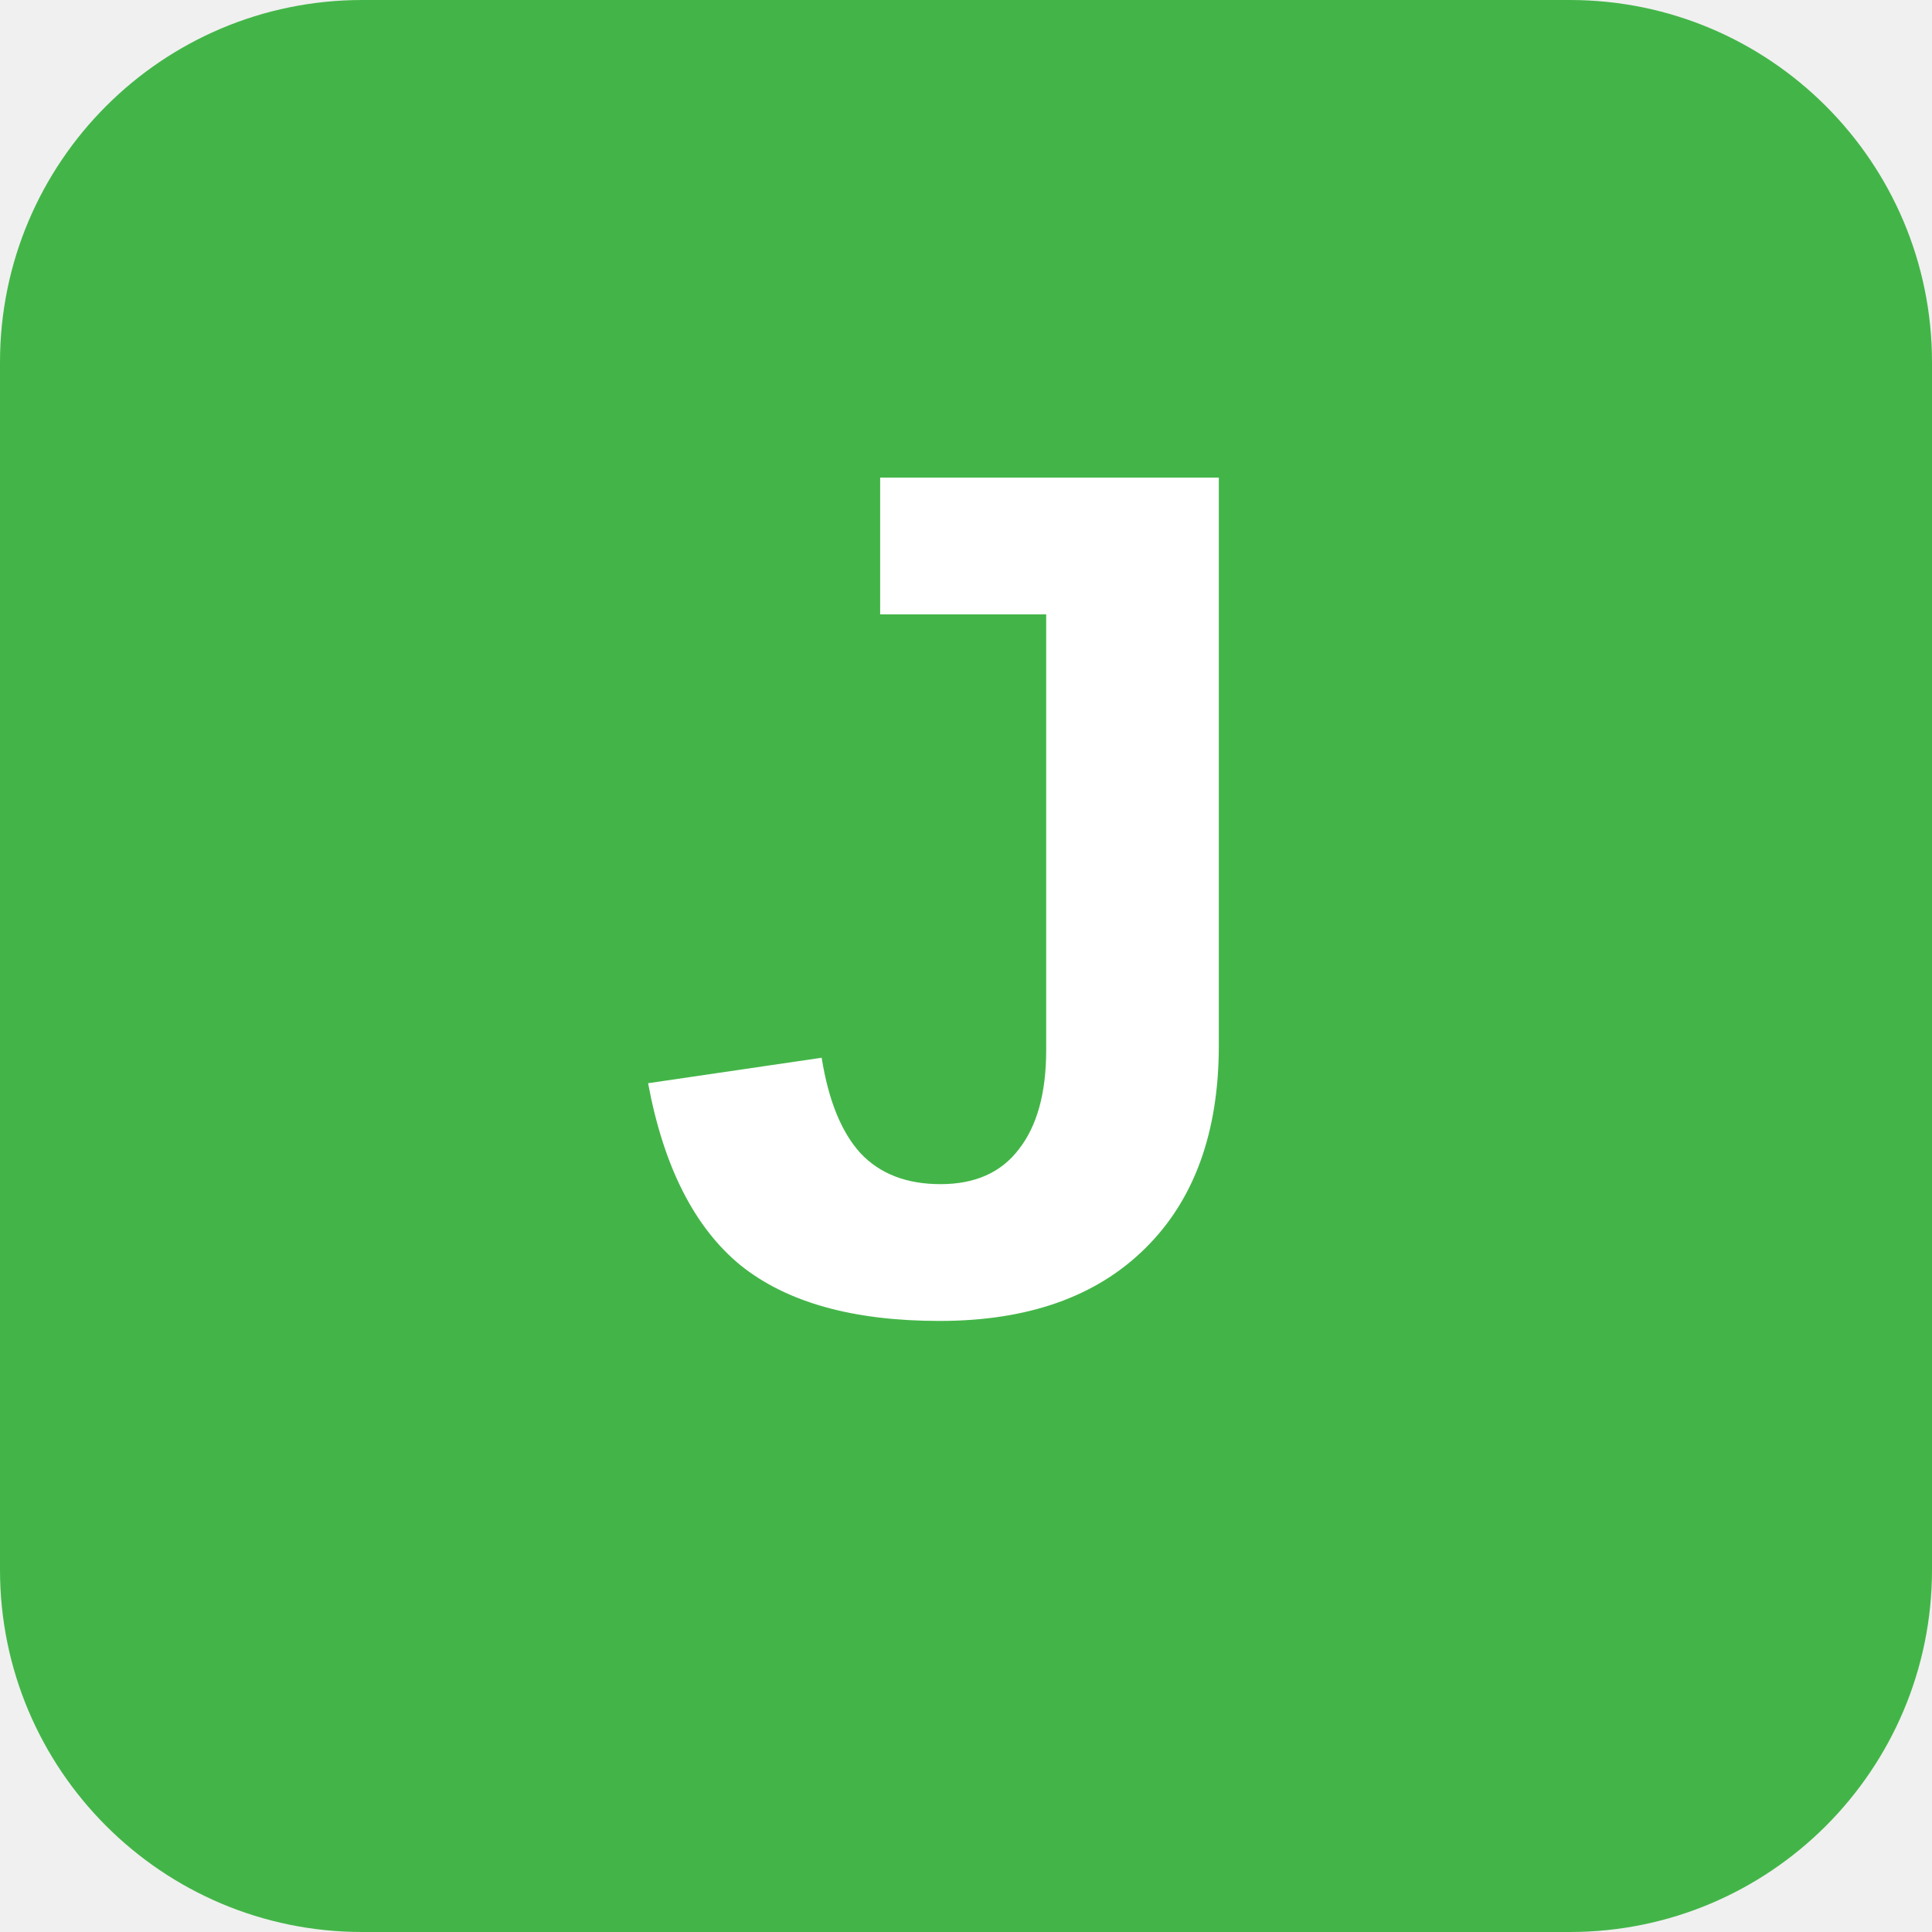
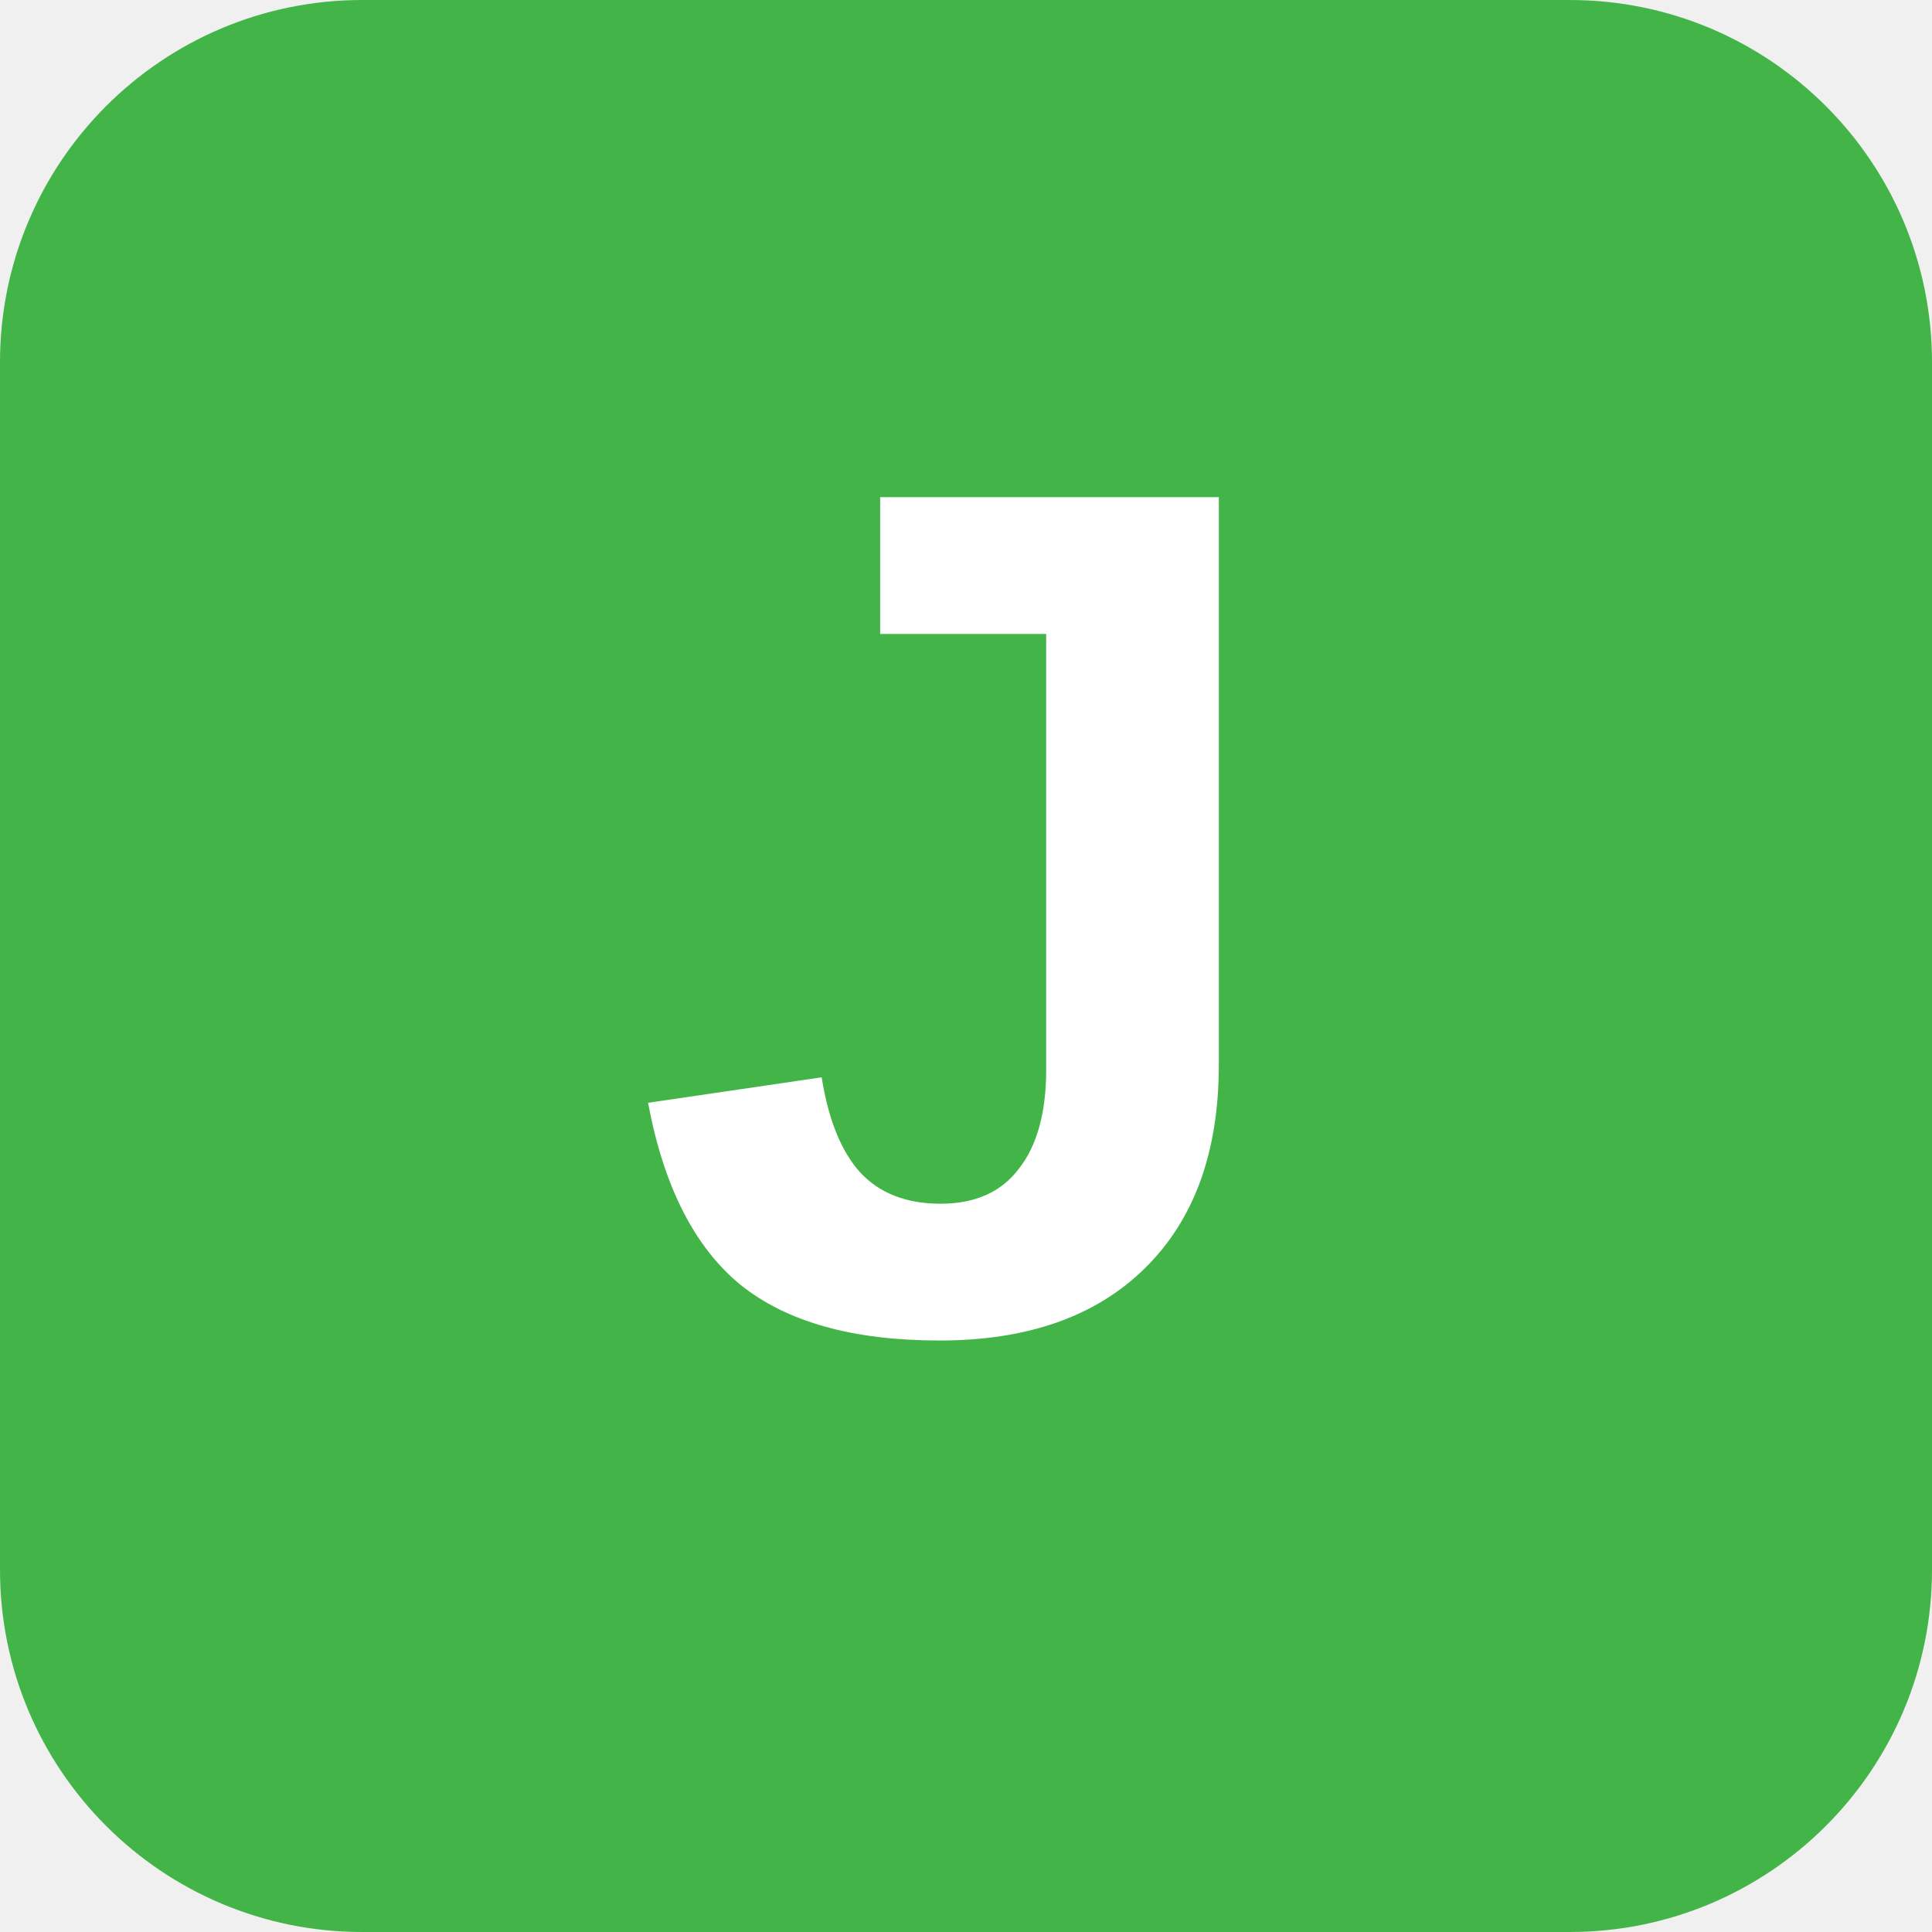
- <svg xmlns="http://www.w3.org/2000/svg" width="32" height="32" viewBox="0 0 32 32">
-   <rect width="32" height="32" rx="6" fill="#43b548" />
-   <text x="50%" y="50%" dominant-baseline="middle" text-anchor="middle" font-family="Arial" font-size="20" font-weight="bold" fill="white">J</text>
+ <svg xmlns="http://www.w3.org/2000/svg" width="32px" height="32px" viewBox="0 0 32 32" version="1.1">
+   <g stroke="none" stroke-width="1" fill="none" fill-rule="evenodd">
+     <rect fill="#43b548" x="0" y="0" width="32" height="32" rx="6" />
+     <text x="16" y="22" font-family="Arial, sans-serif" font-size="20" font-weight="bold" fill="white" text-anchor="middle">J</text>
+   </g>
</svg>
